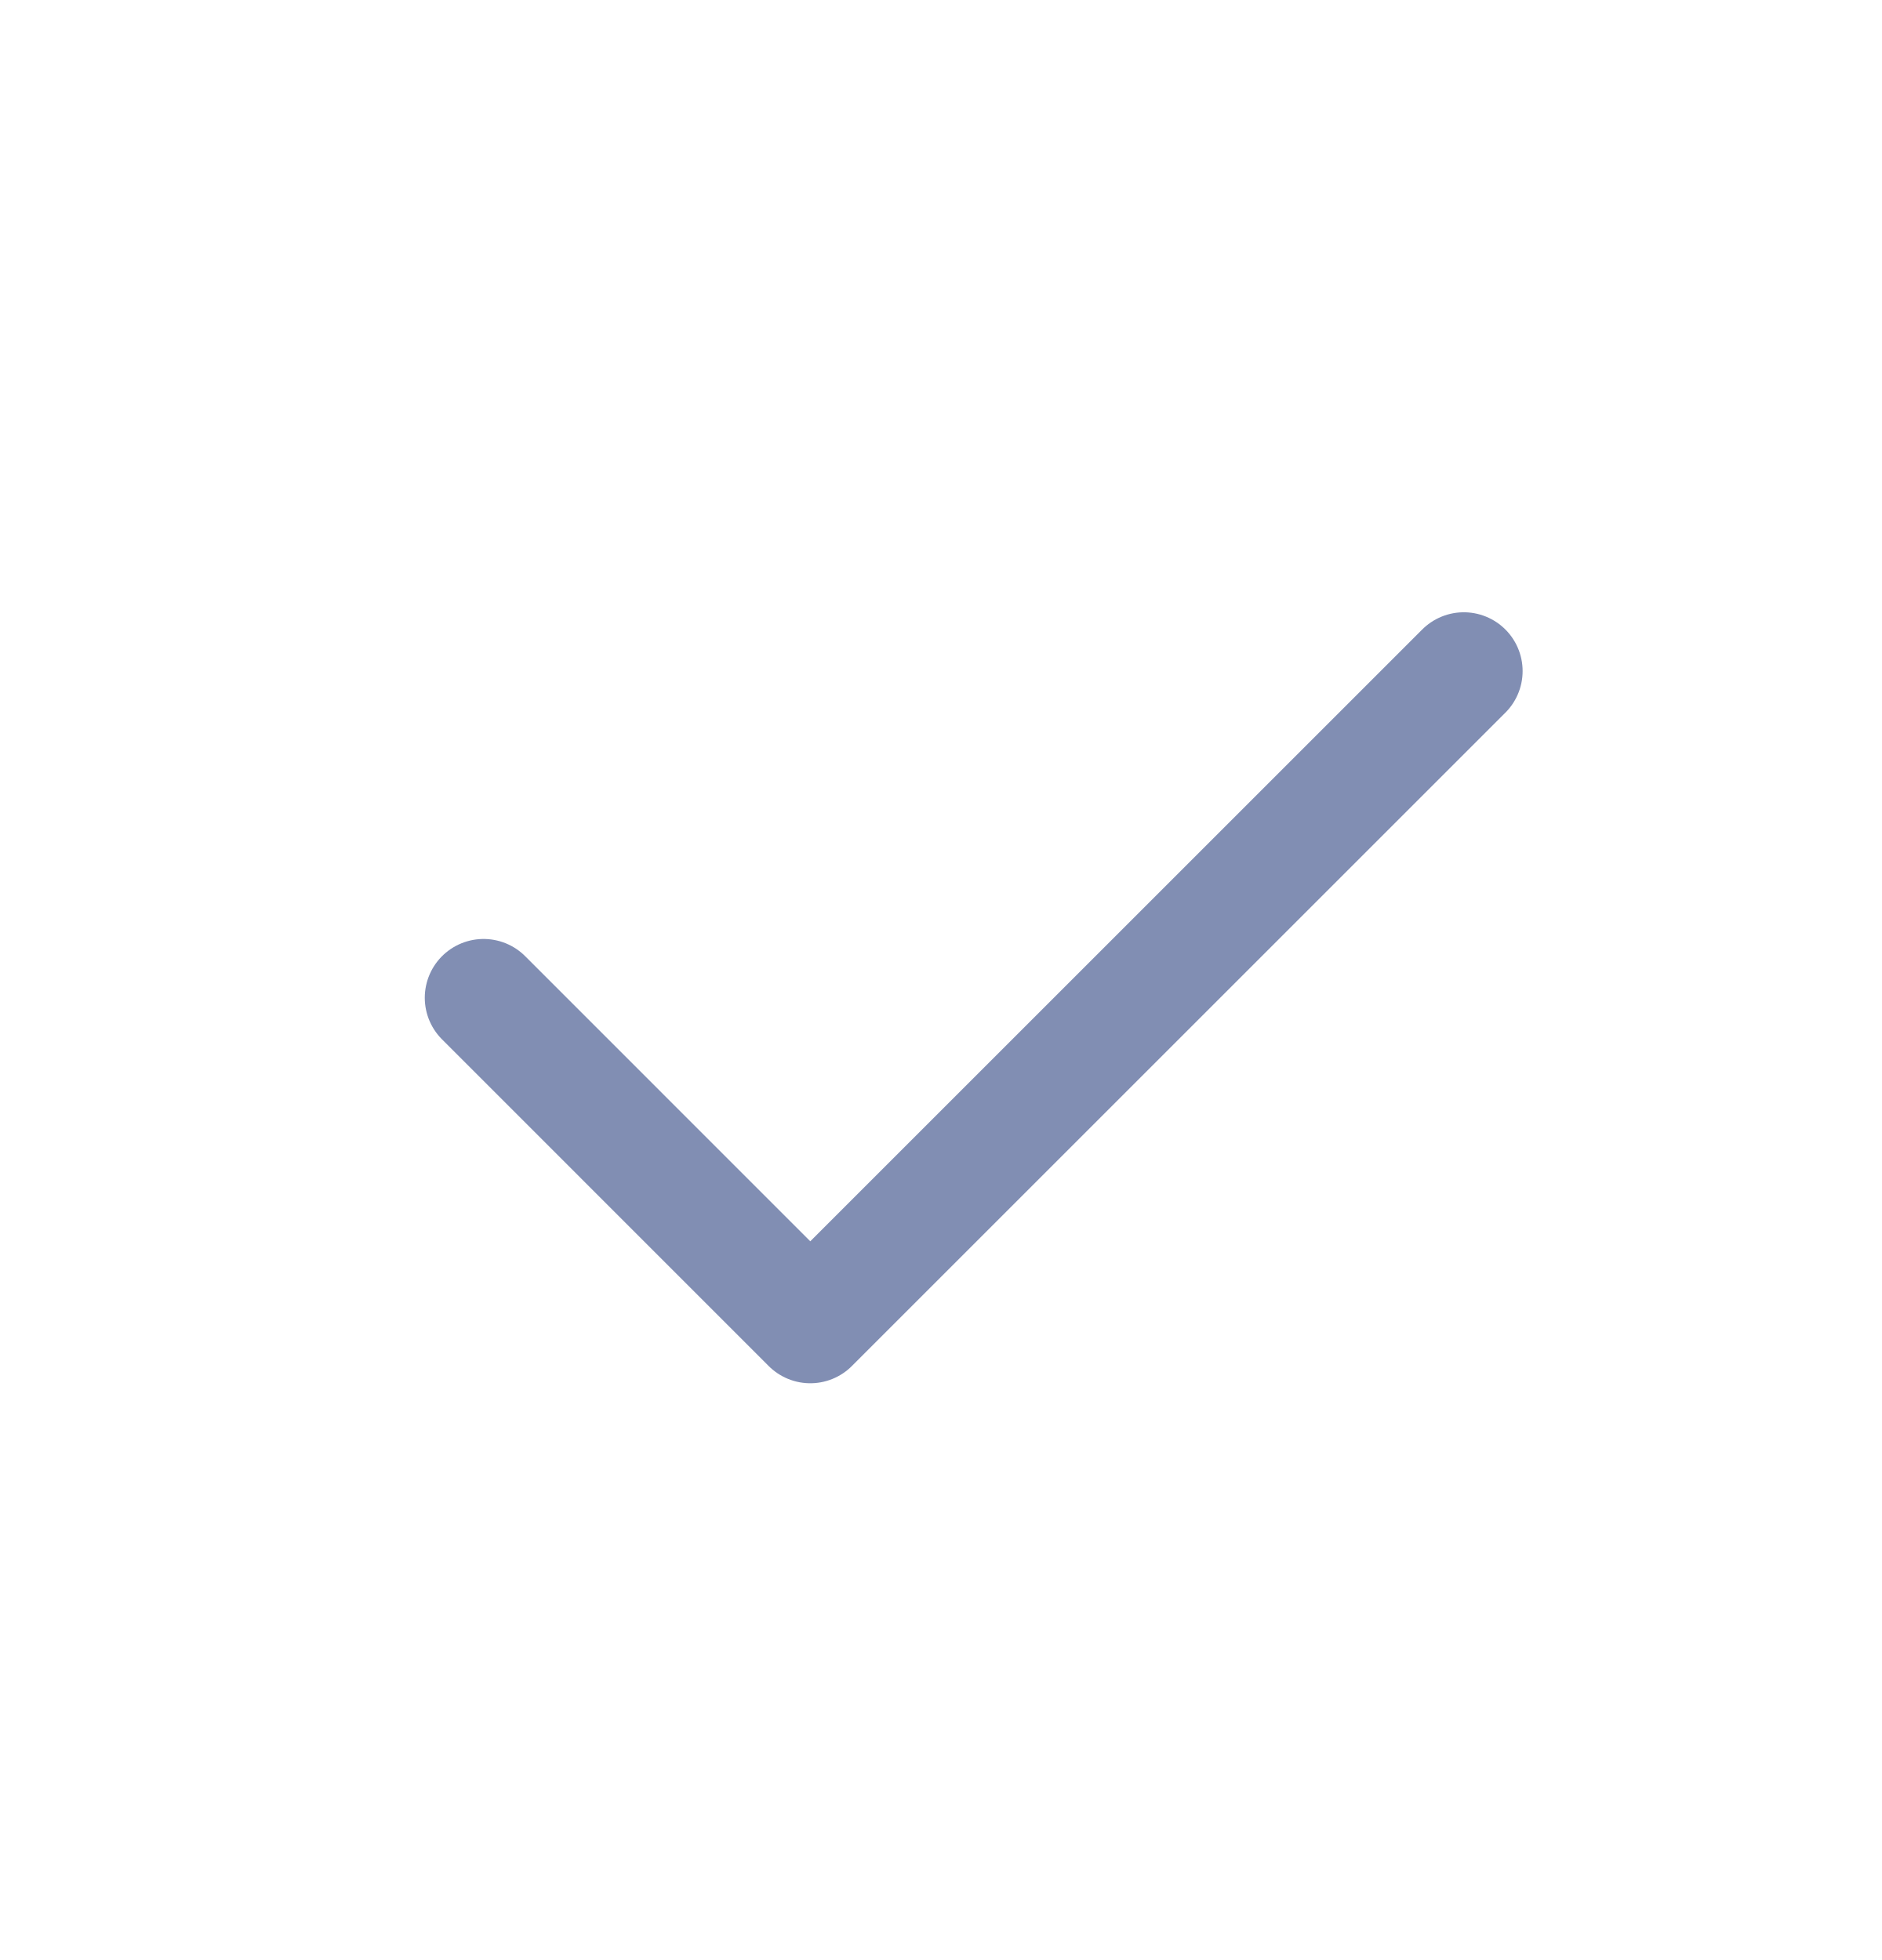
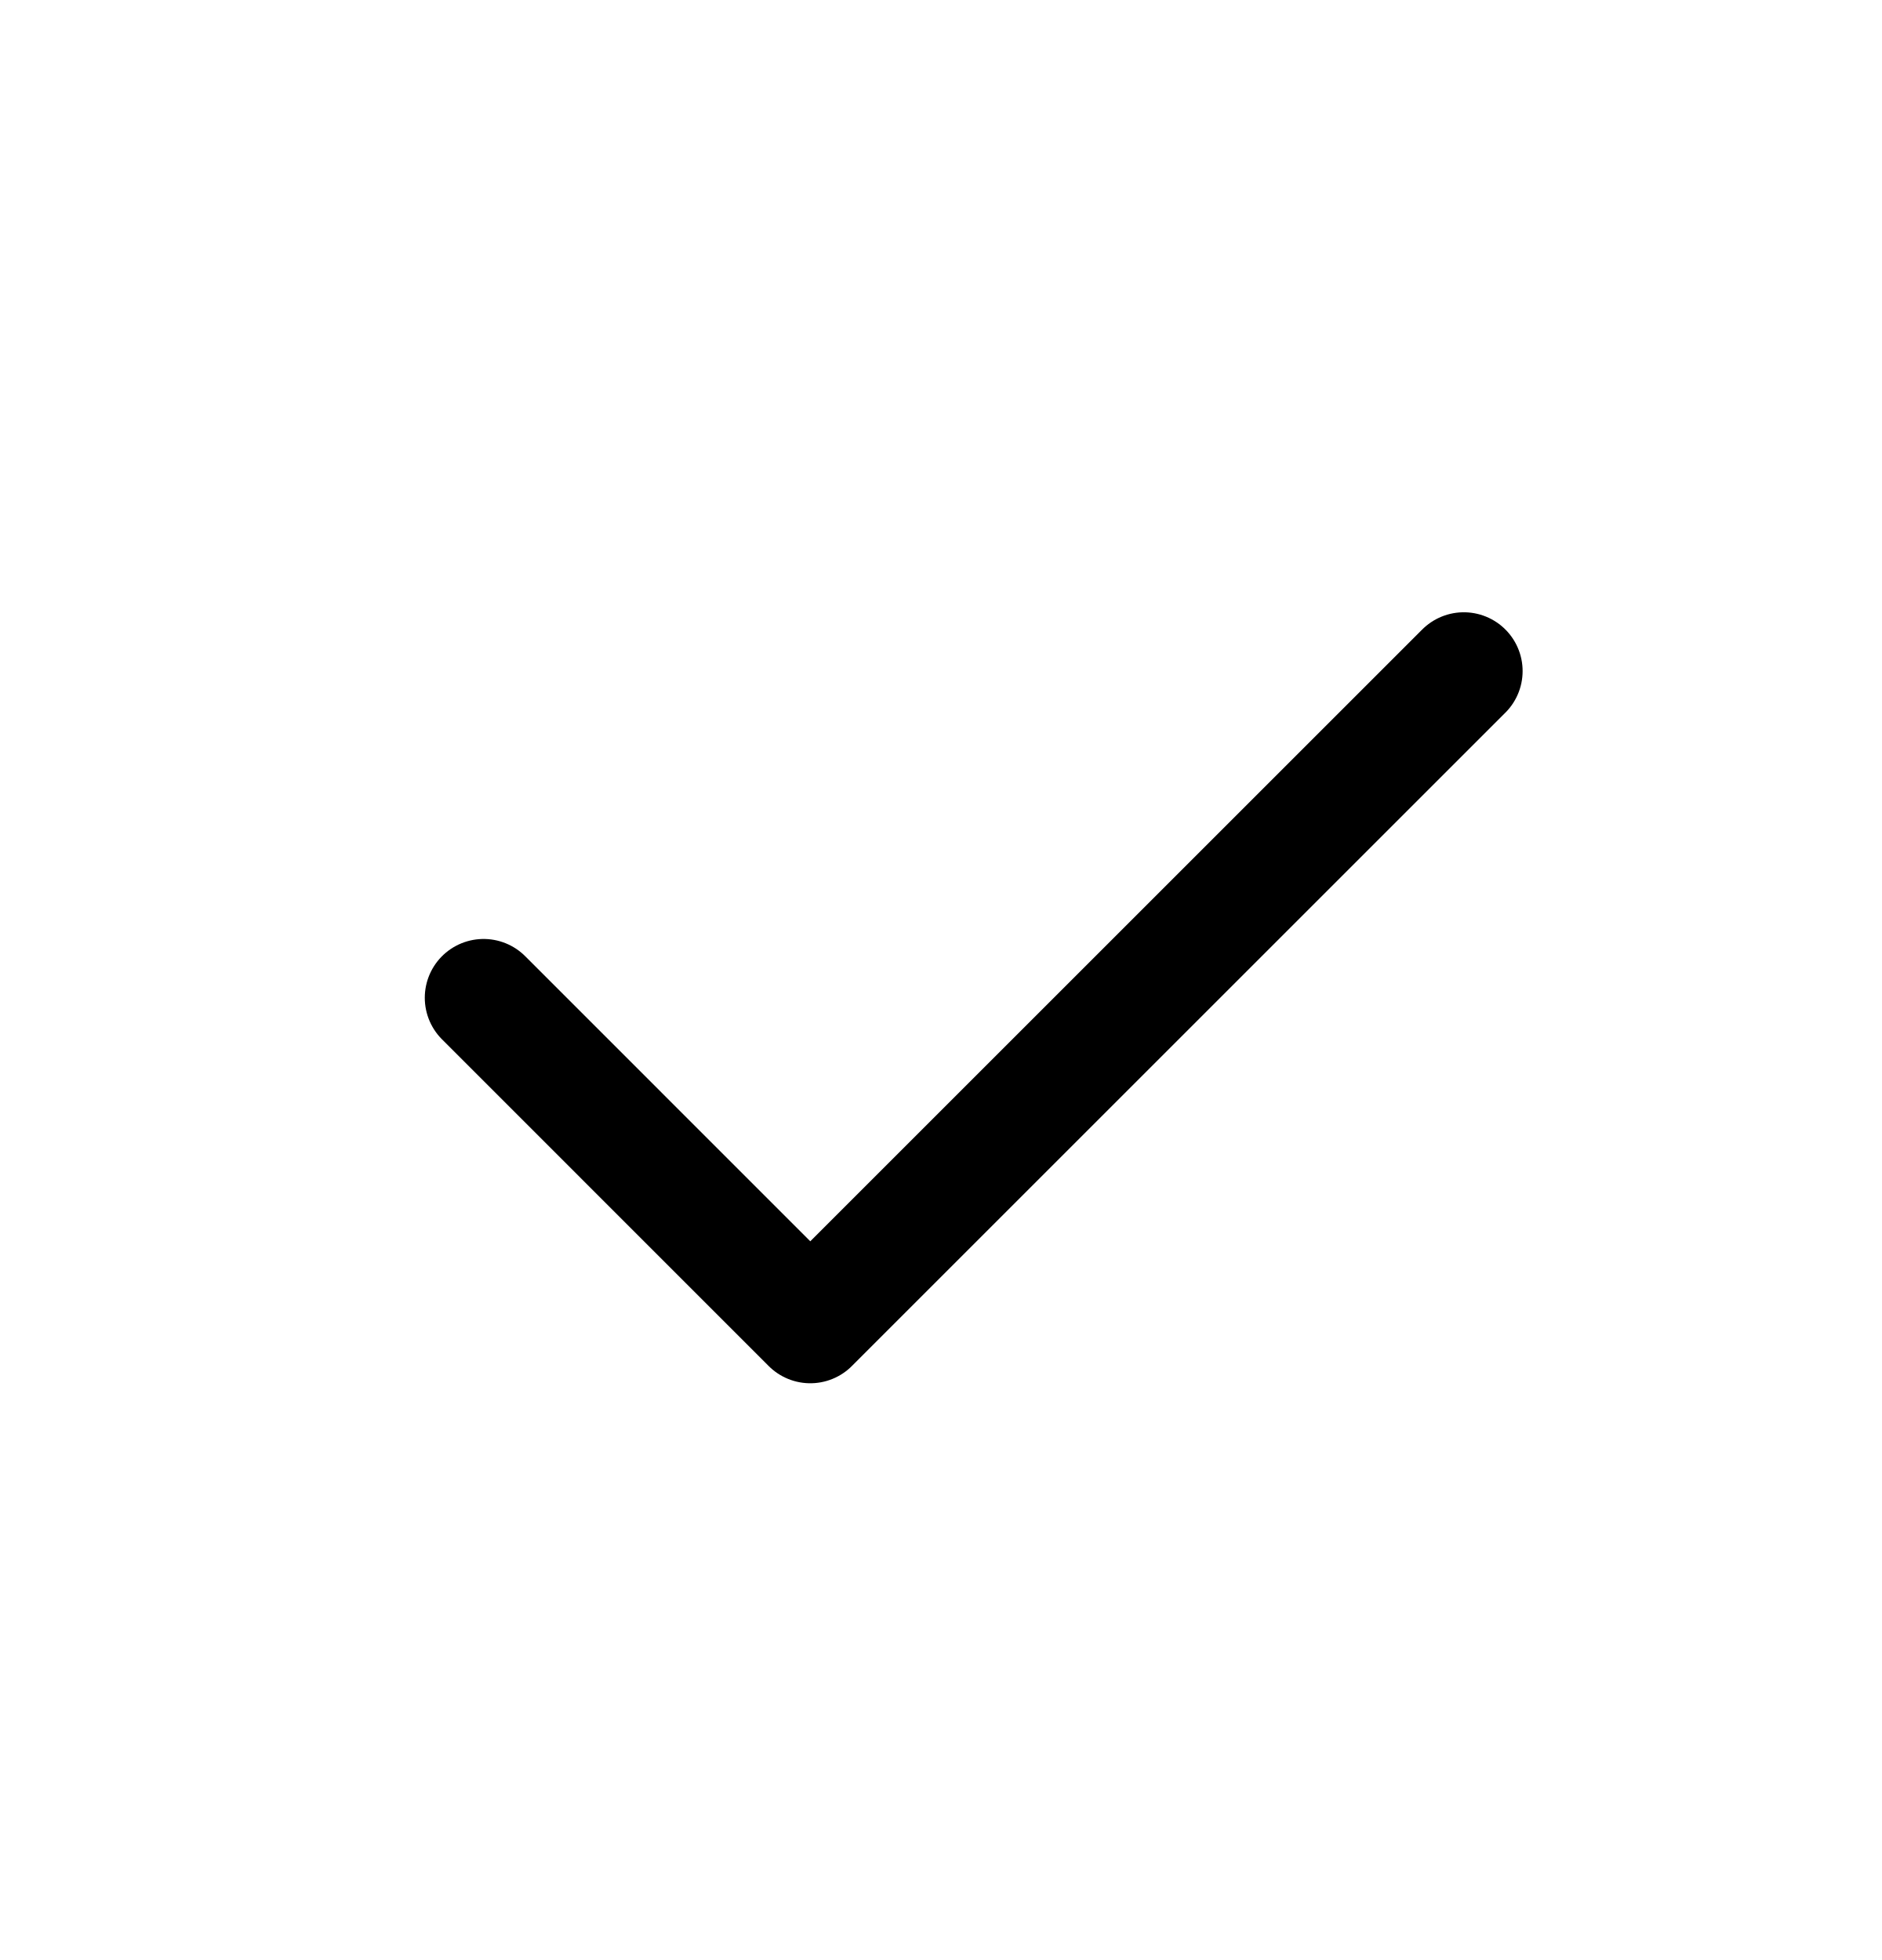
<svg xmlns="http://www.w3.org/2000/svg" width="24px" height="25px" viewBox="0 0 24 25" version="1.1">
  <g id="Page-1" stroke="none" stroke-width="1" fill="none" fill-rule="evenodd" stroke-linecap="round" stroke-linejoin="round">
-     <g id="Icons/1" transform="translate(-253, -273)" stroke="#818EB3" stroke-width="1.5">
+     <g id="Icons/1" transform="translate(-253, -273)" stroke="#000" stroke-width="1.5">
      <g id="Row" transform="translate(0, 263.7266)">
        <g id="Icons/24/checkmark/mark/new" transform="translate(253, 10)">
          <polyline id="Checkmark" points="6.167 12 10.333 16.167 18.667 7.833" />
        </g>
      </g>
    </g>
  </g>
</svg>
